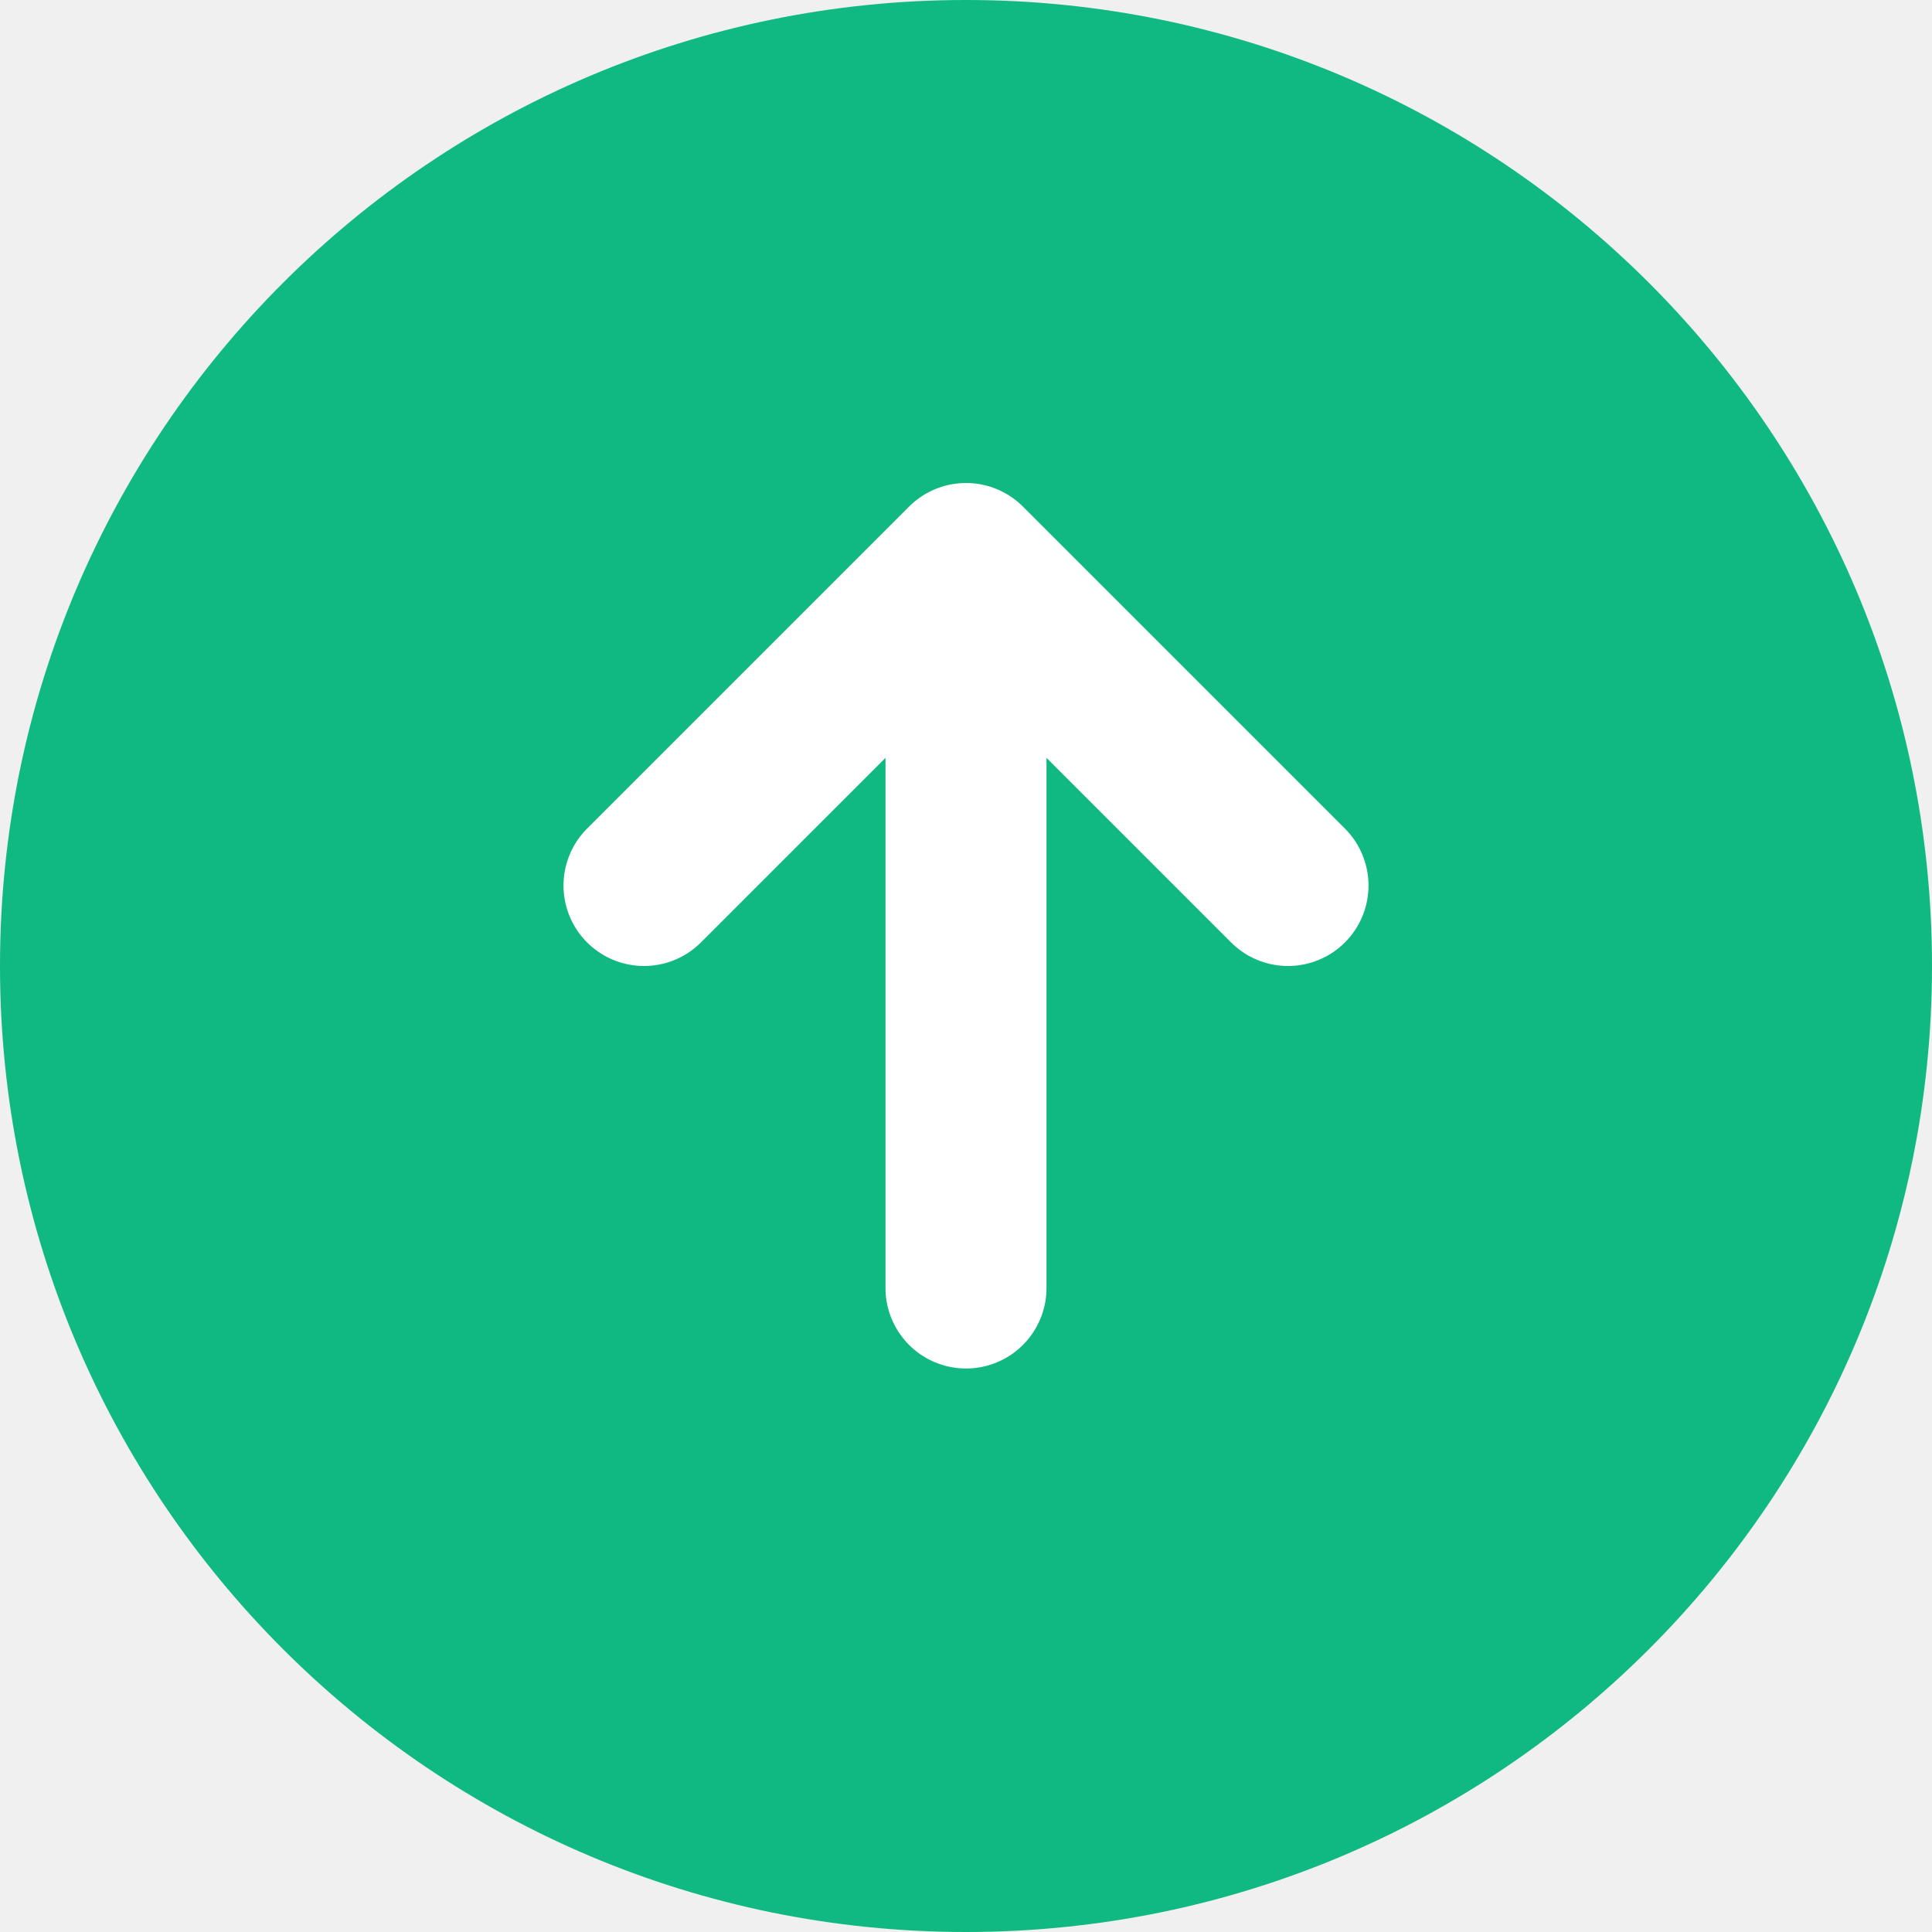
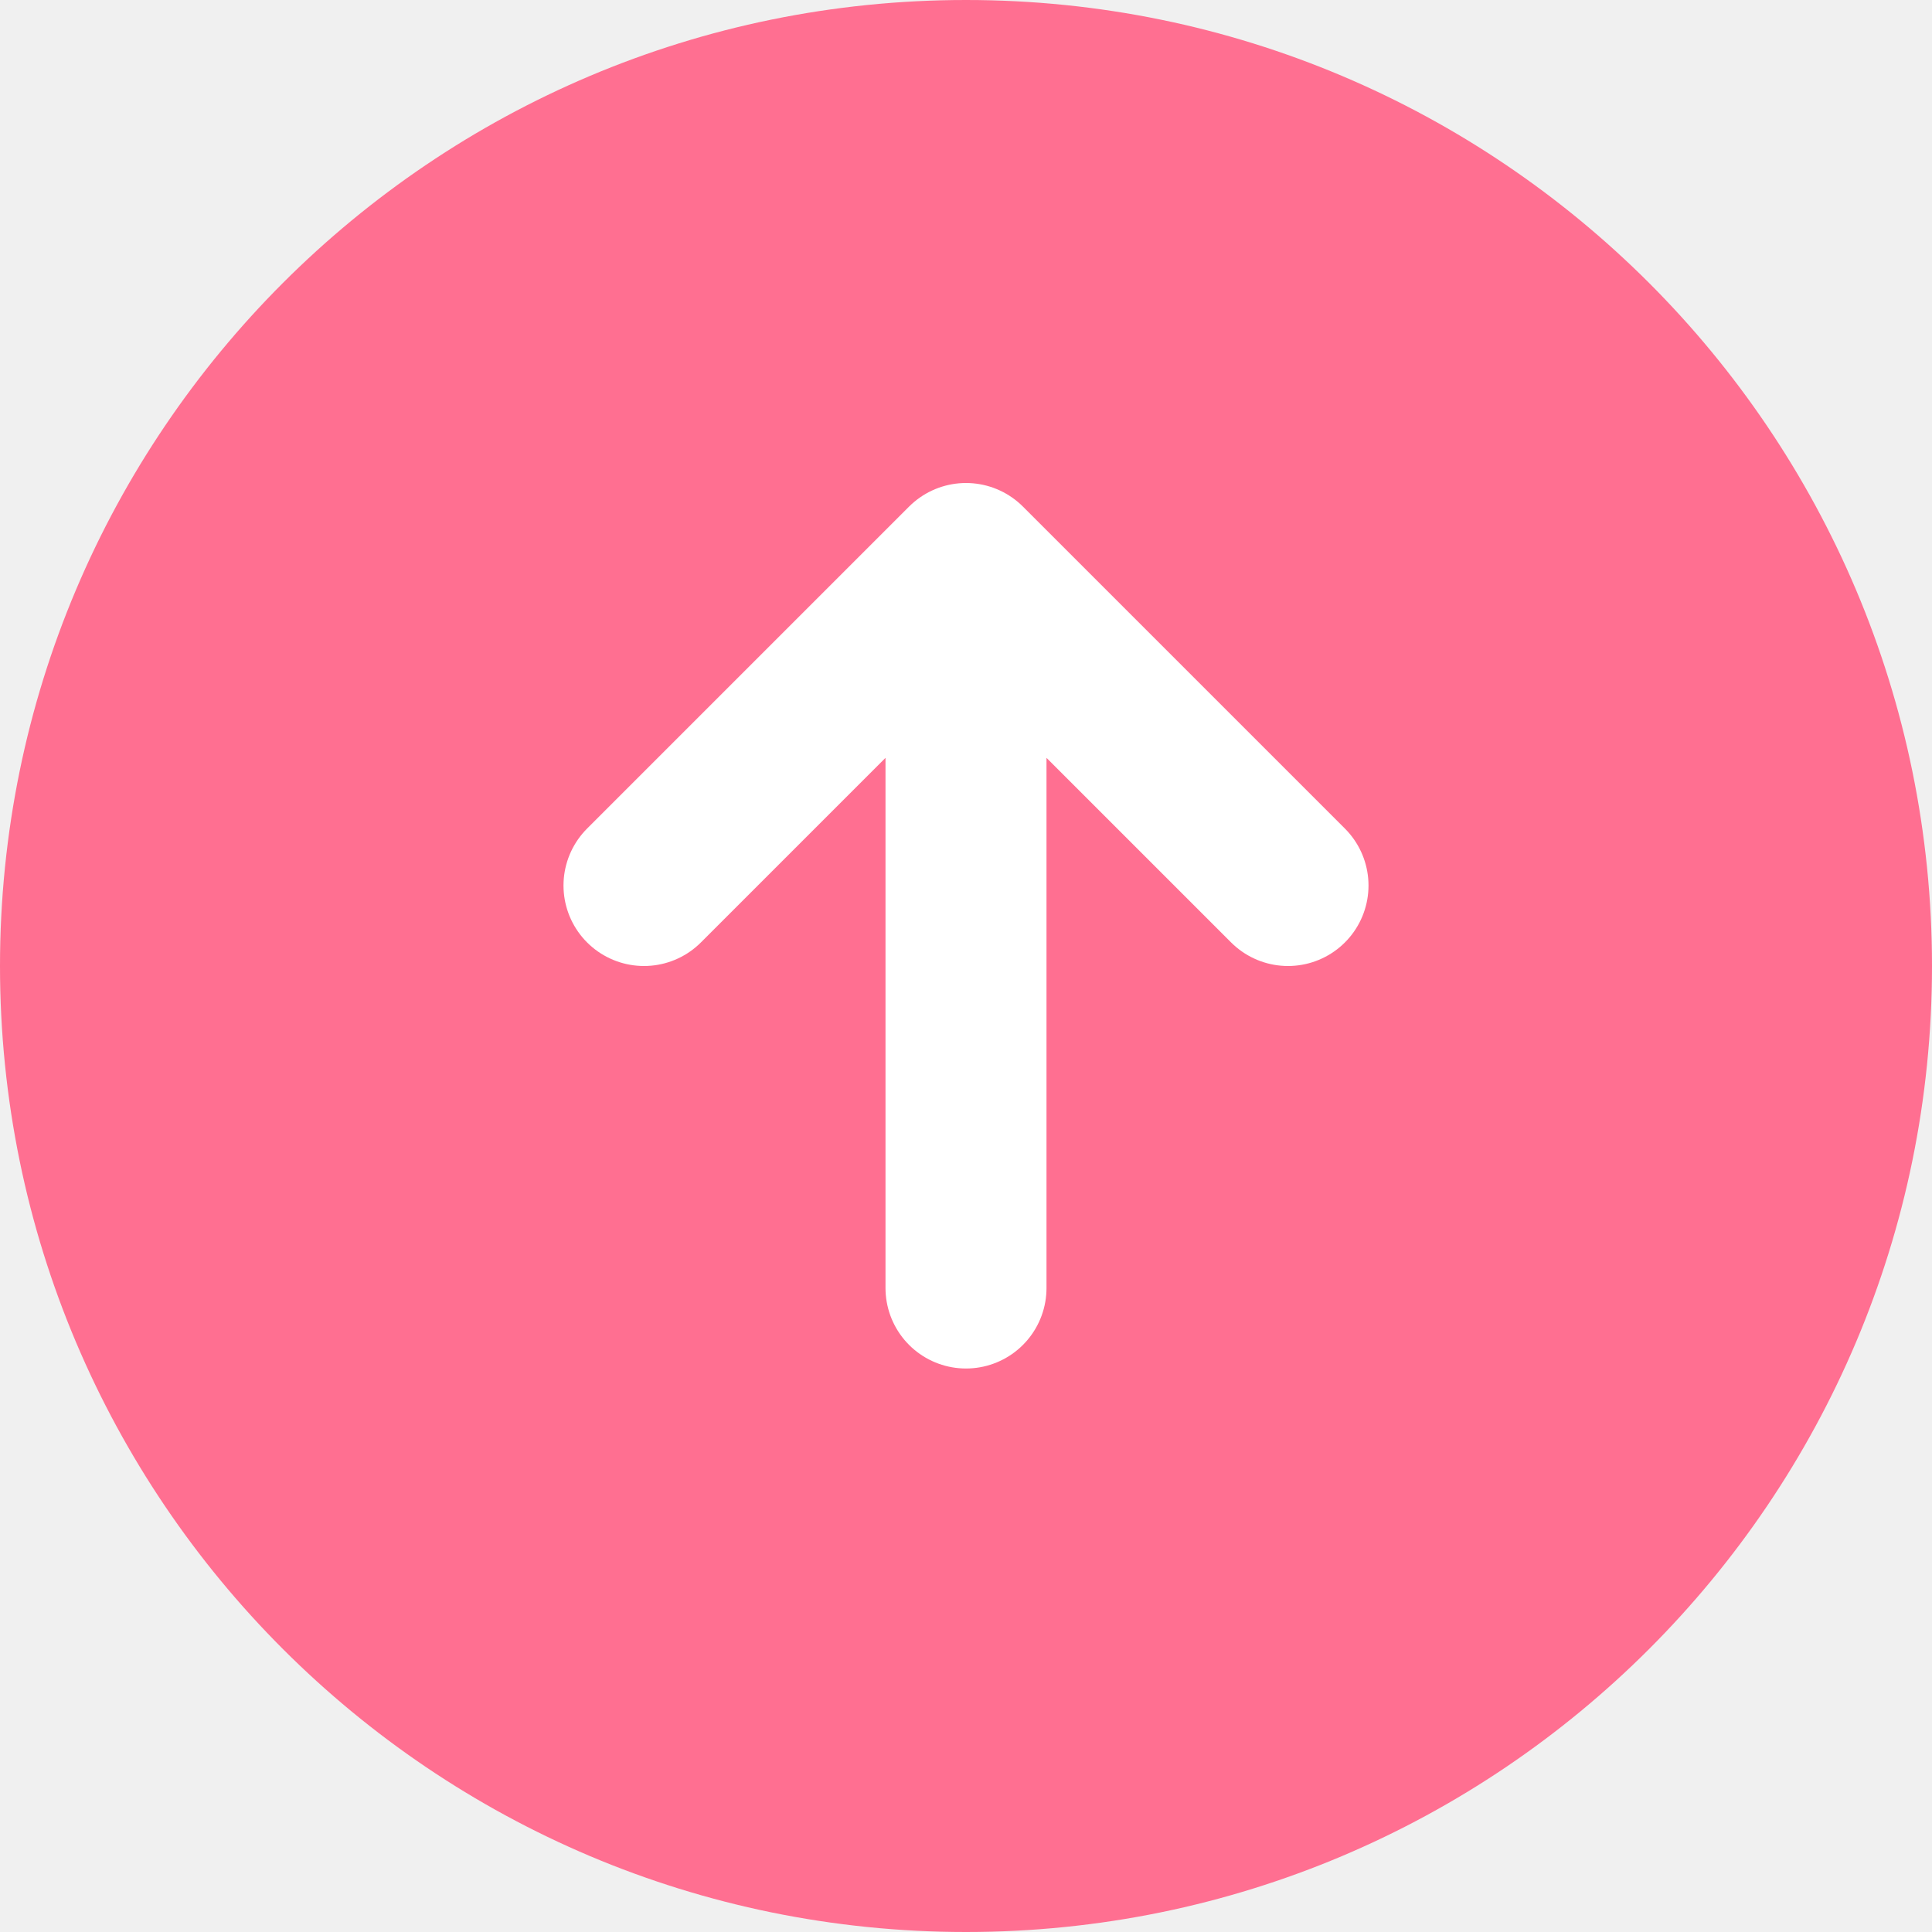
<svg xmlns="http://www.w3.org/2000/svg" width="24" height="24" viewBox="0 0 24 24" fill="none">
-   <circle cx="12" cy="12" r="12" fill="#10B981" />
+   <circle cx="12" cy="12" r="12" fill="#FF6F91" />
  <path d="M8 11L12 7M12 7L16 11M12 7V16" stroke="white" stroke-width="2" stroke-linecap="round" stroke-linejoin="round" />
</svg>
